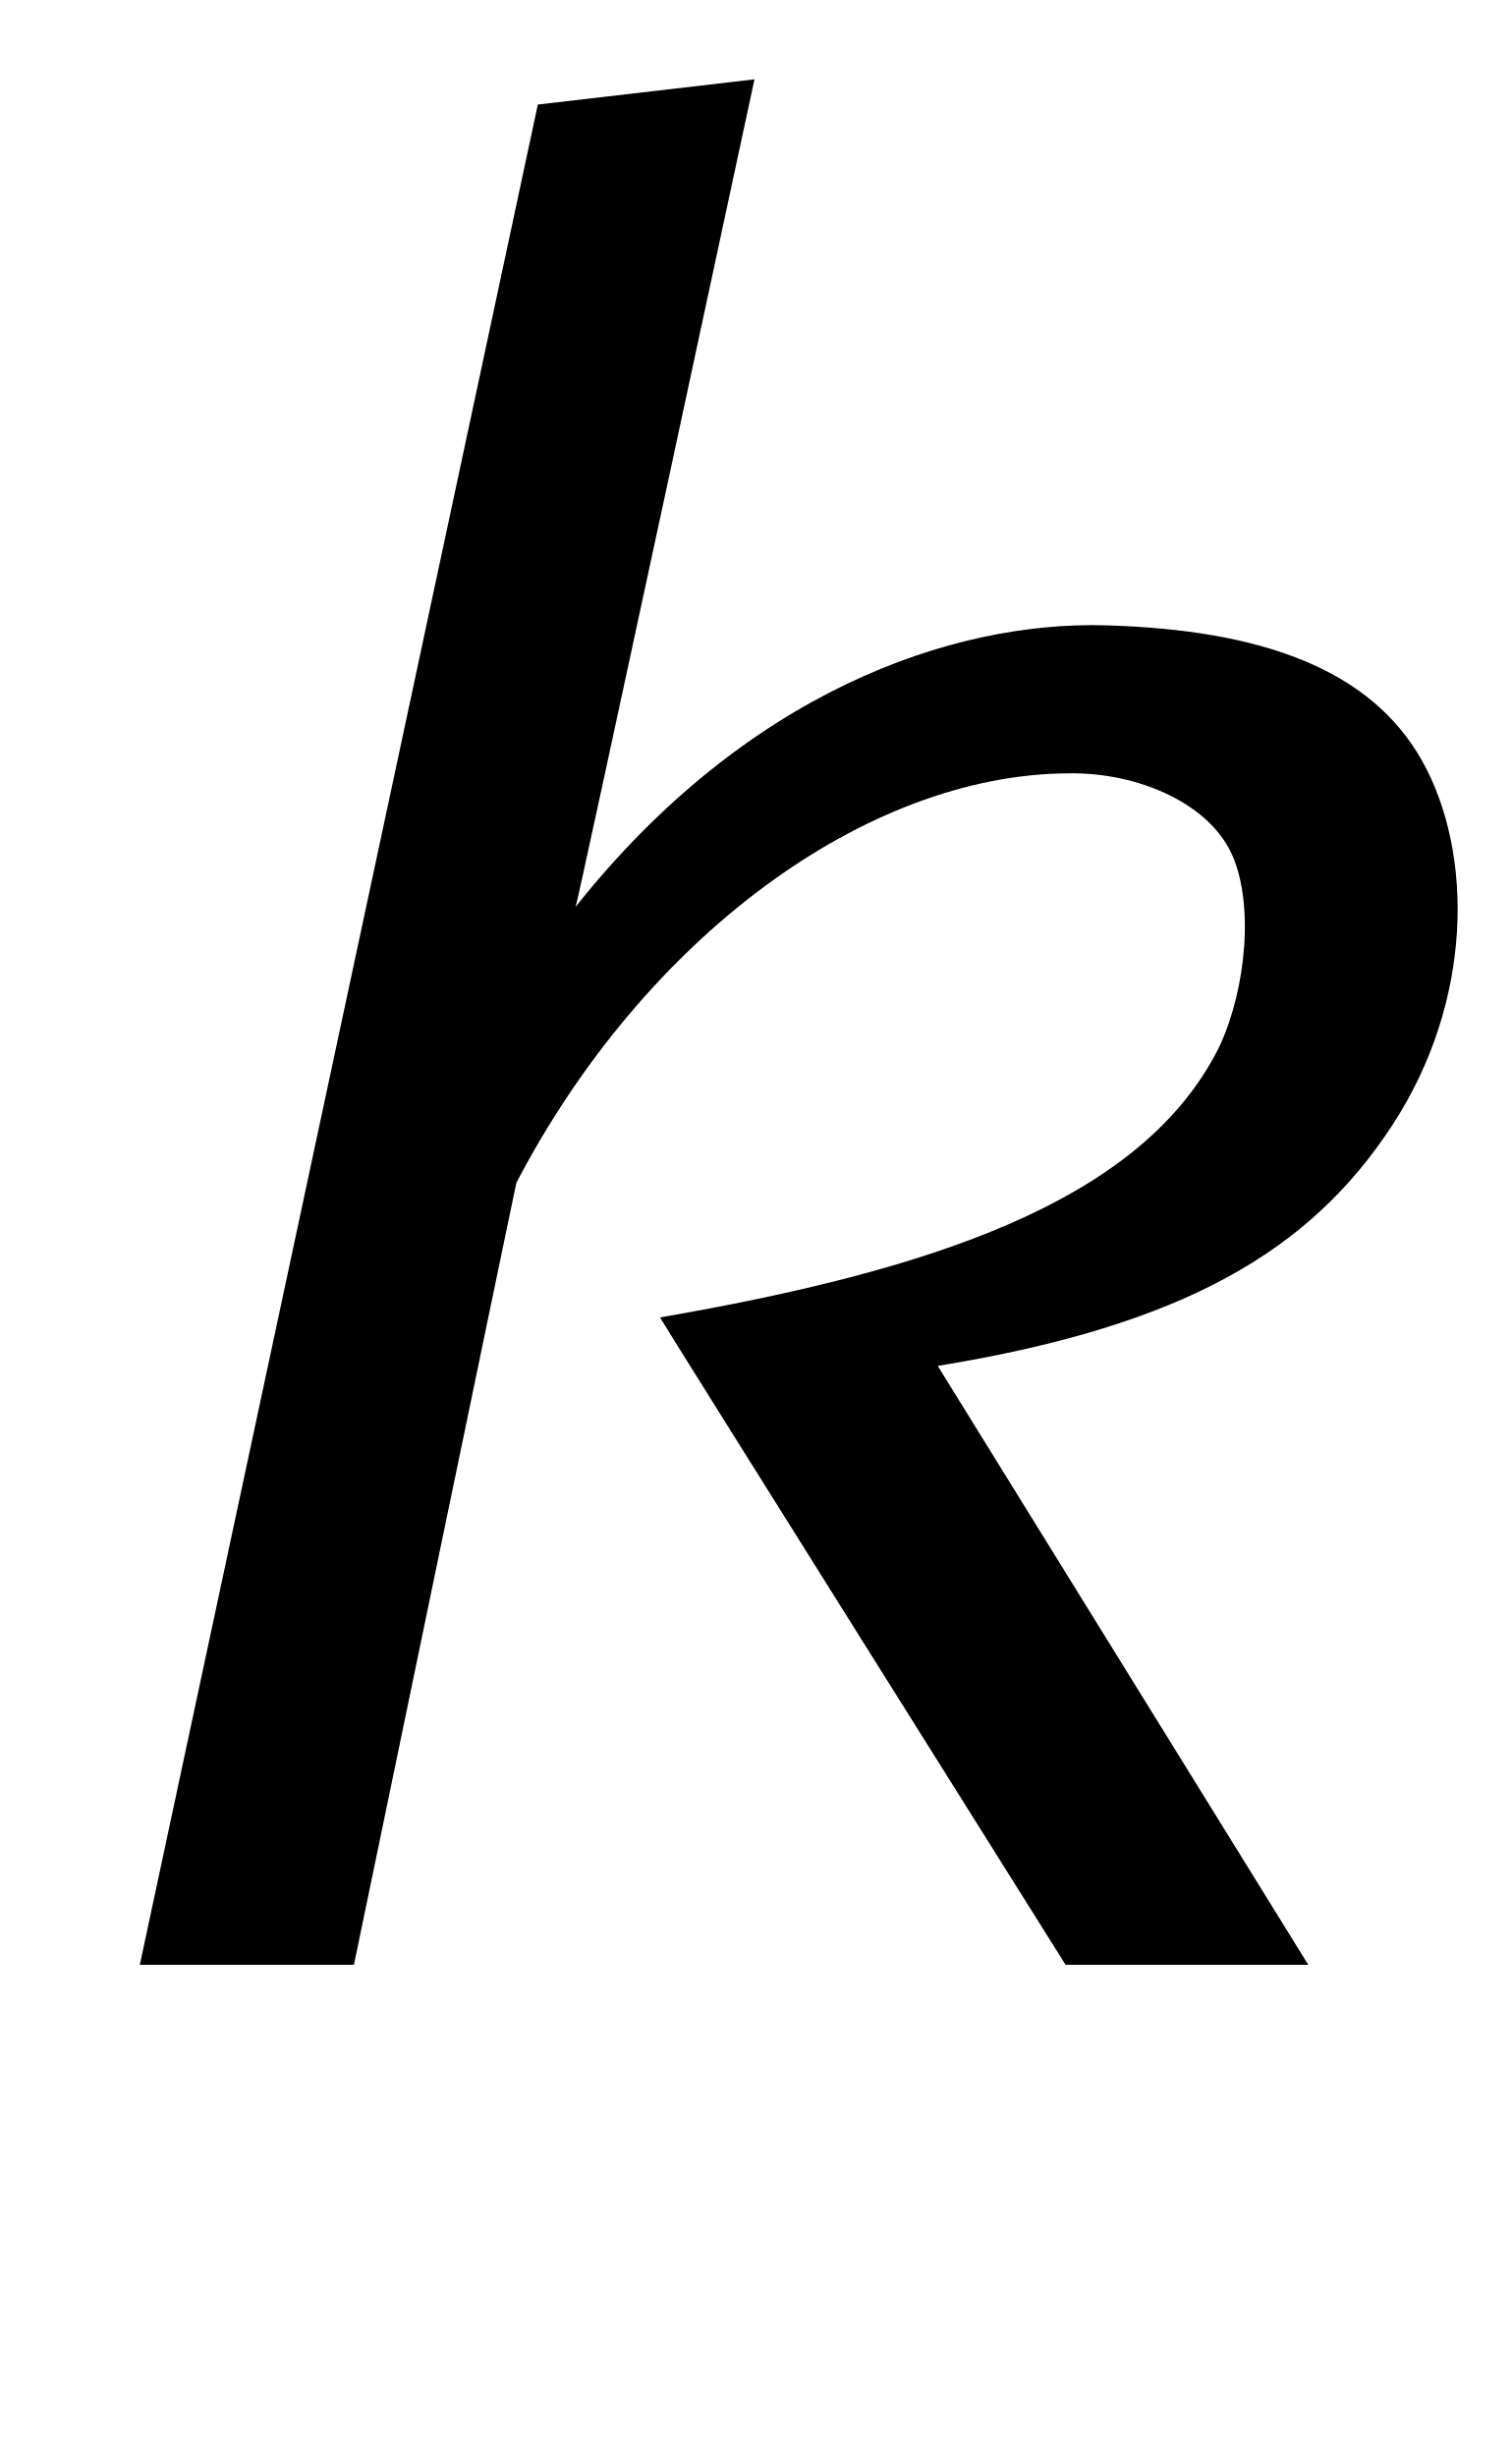
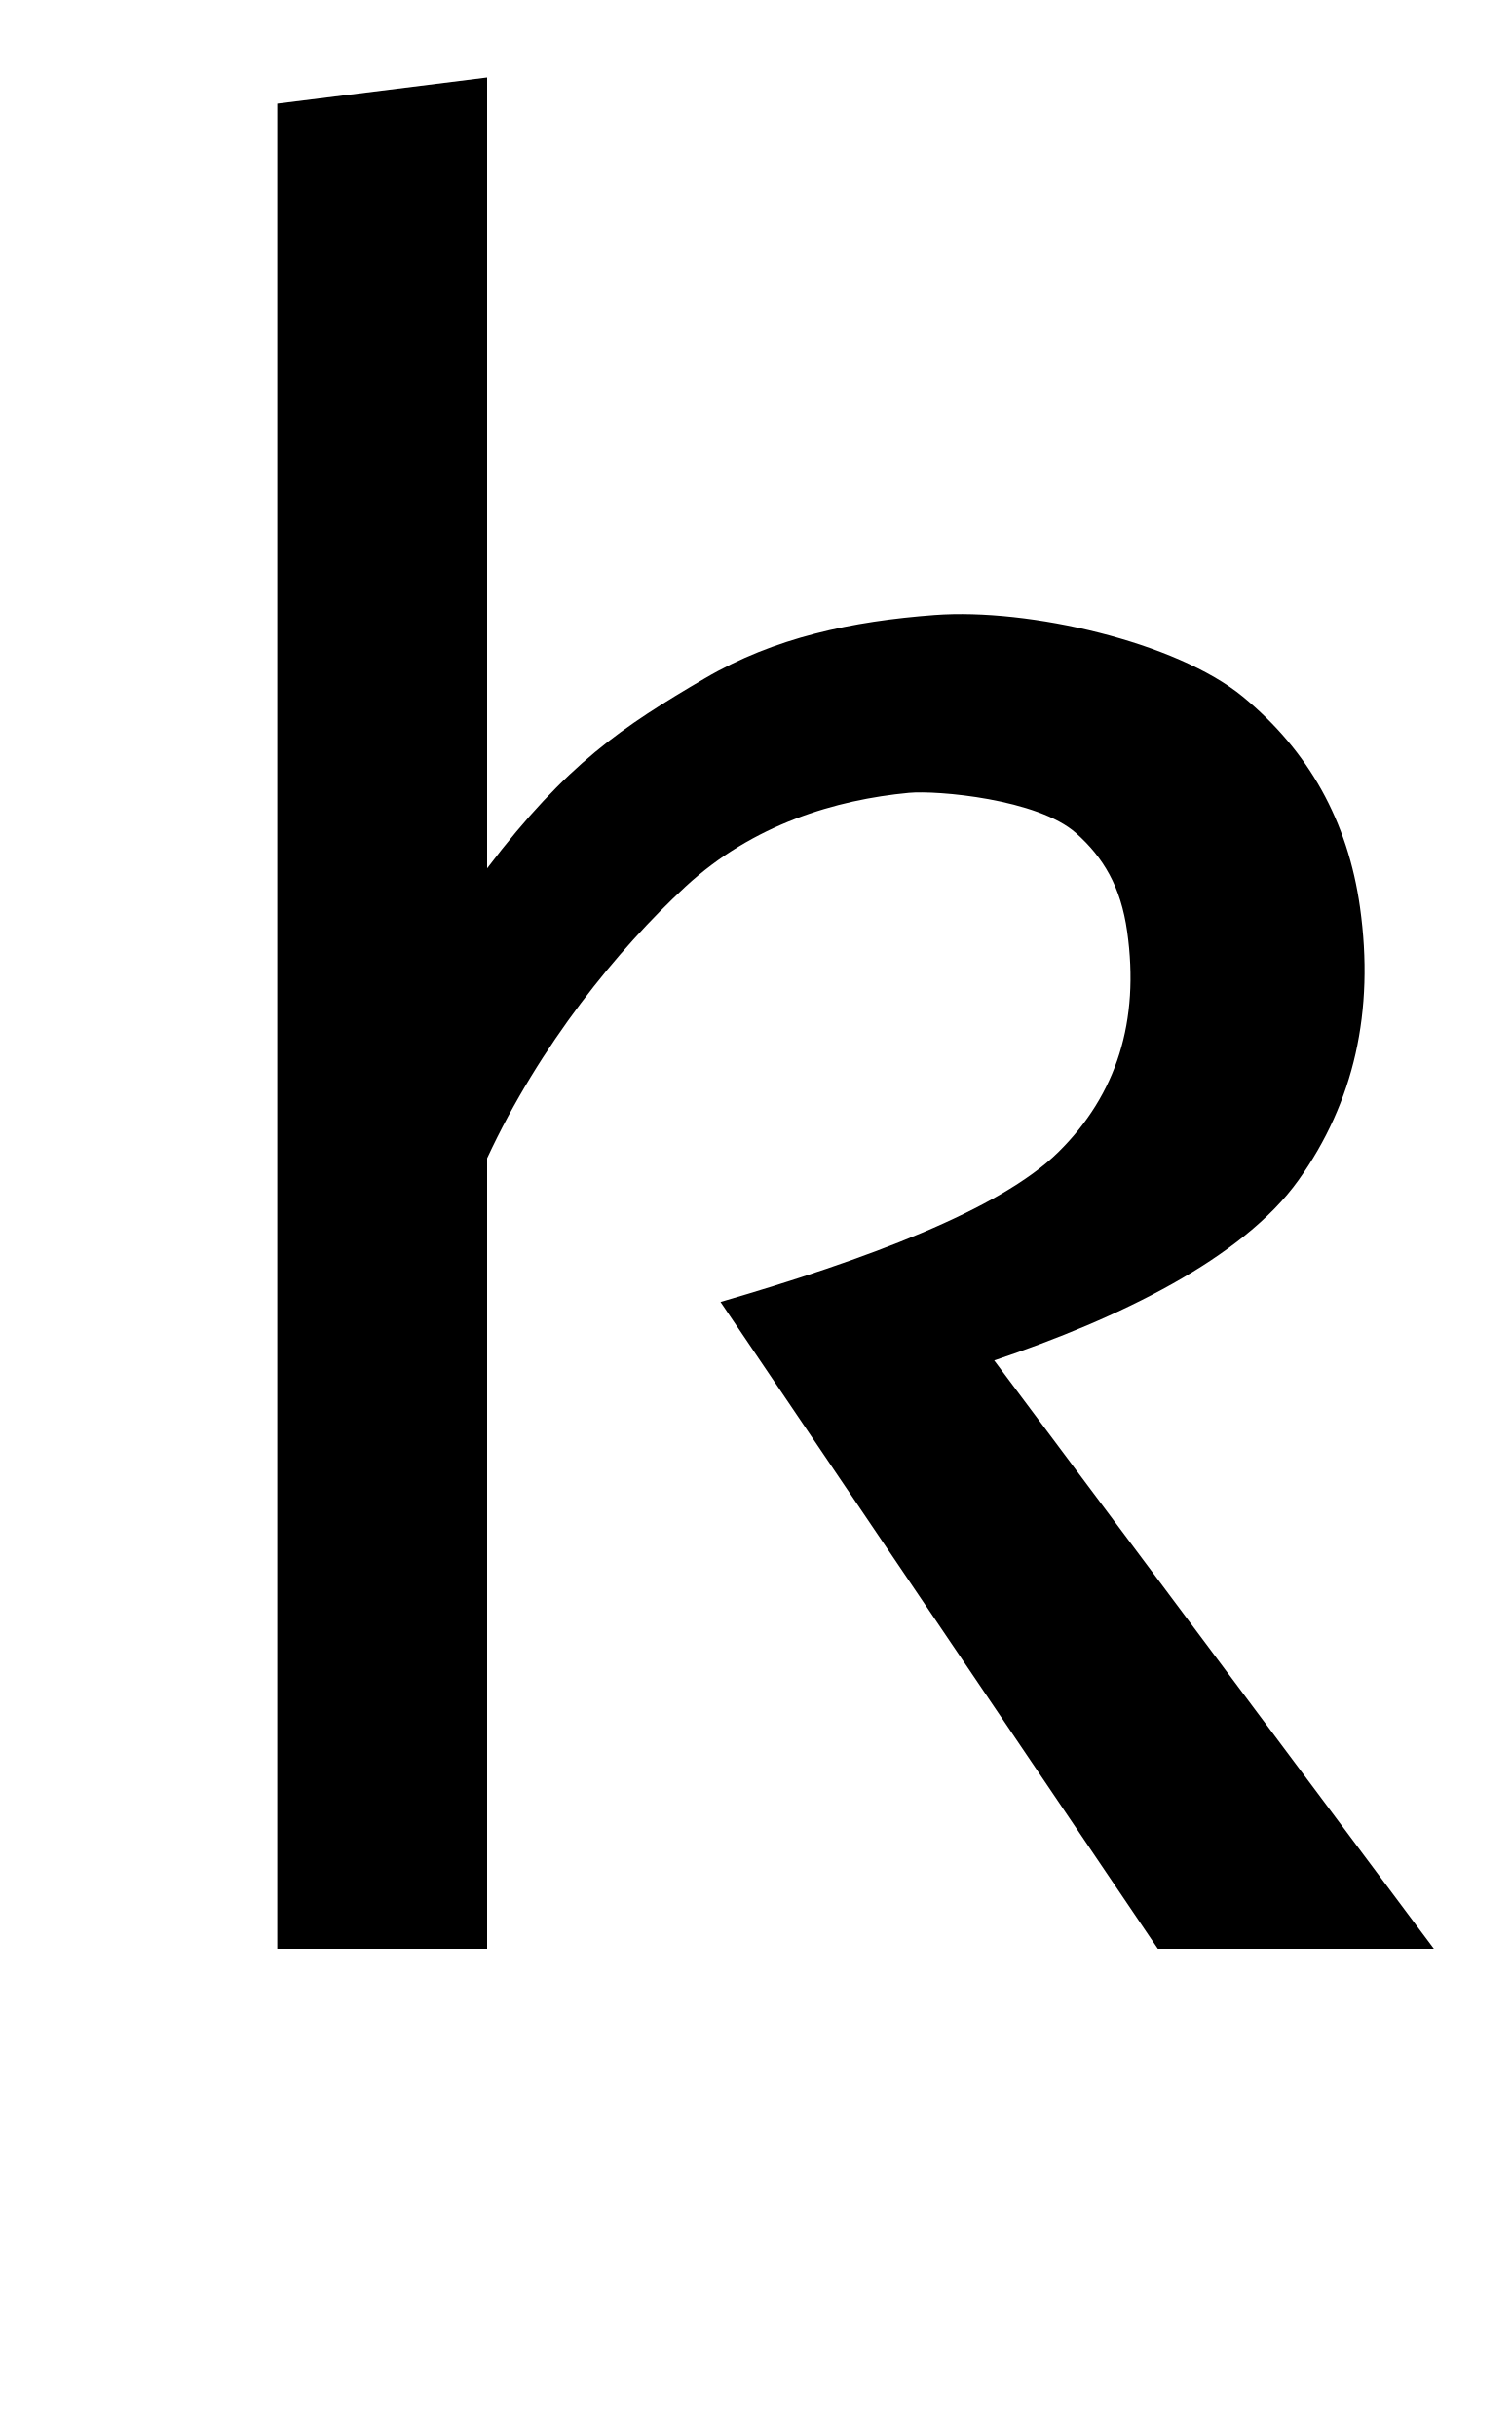
- <svg xmlns="http://www.w3.org/2000/svg" viewBox="0 0 1200 1950">
-   <path d="M 427.00,83.00            C 427.00,83.00 599.00,63.00 599.00,63.00              599.00,63.00 458.00,720.00 457.00,720.00              592.00,550.00 755.00,493.00 878.00,496.50              1001.00,500.00 1088.00,531.00 1129.00,604.00              1170.00,677.00 1170.00,795.00 1105.00,894.00              1040.00,993.00 940.50,1052.50 744.50,1084.50              744.50,1084.50 1038.67,1560.00 1038.67,1560.00              1038.67,1560.00 846.00,1560.00 846.00,1560.00              846.00,1560.00 524.00,1047.00 524.00,1046.00              738.00,1009.00 902.00,955.00 965.00,837.00              986.00,798.00 997.00,728.00 980.00,683.00              963.00,638.00 903.00,613.00 848.00,614.00              687.50,615.00 512.00,744.00 410.00,939.00              410.00,938.00 281.00,1560.00 281.00,1560.00              281.00,1560.00 111.00,1560.00 111.00,1560.00              111.00,1560.00 427.00,83.00 427.00,83.00 Z" />
+ <svg xmlns="http://www.w3.org/2000/svg" version="1.1" viewBox="-10 0 1210 1950">
+   <path d="m 380,695.115 c 63.984,-84.156 108.31,-113.3 174.36,-152.1 55.699,-32.719 117.909,-45.755 184.025,-50.7 75.628,-5.657 193.66,21.775 246.581,65.325 52.921,43.55 84.222,99.775 93.906,168.675 11.693,83.2 -4.726,156 -49.256,218.4 -44.53,62.4 -143.07,110.5 -243.62,144.3 L 1138,1560 H 917 L 566.868,1042.215 c 116.15,-33.8 223.632,-73.775 270.446,-119.925 46.814,-46.15 65.197,-104.975 55.148,-176.475 -5.116,-36.4 -19.197,-59.51 -40.897,-78.875 -30.649,-27.35 -111.502,-34.396 -133.874,-32.275 -58.239,5.522 -124.783,25.025 -178.849,75.075 -54.066,50.05 -116.579,126.525 -158.842,217.425 V 1560 H 212 V 83 L 380,62 Z" />
</svg>
